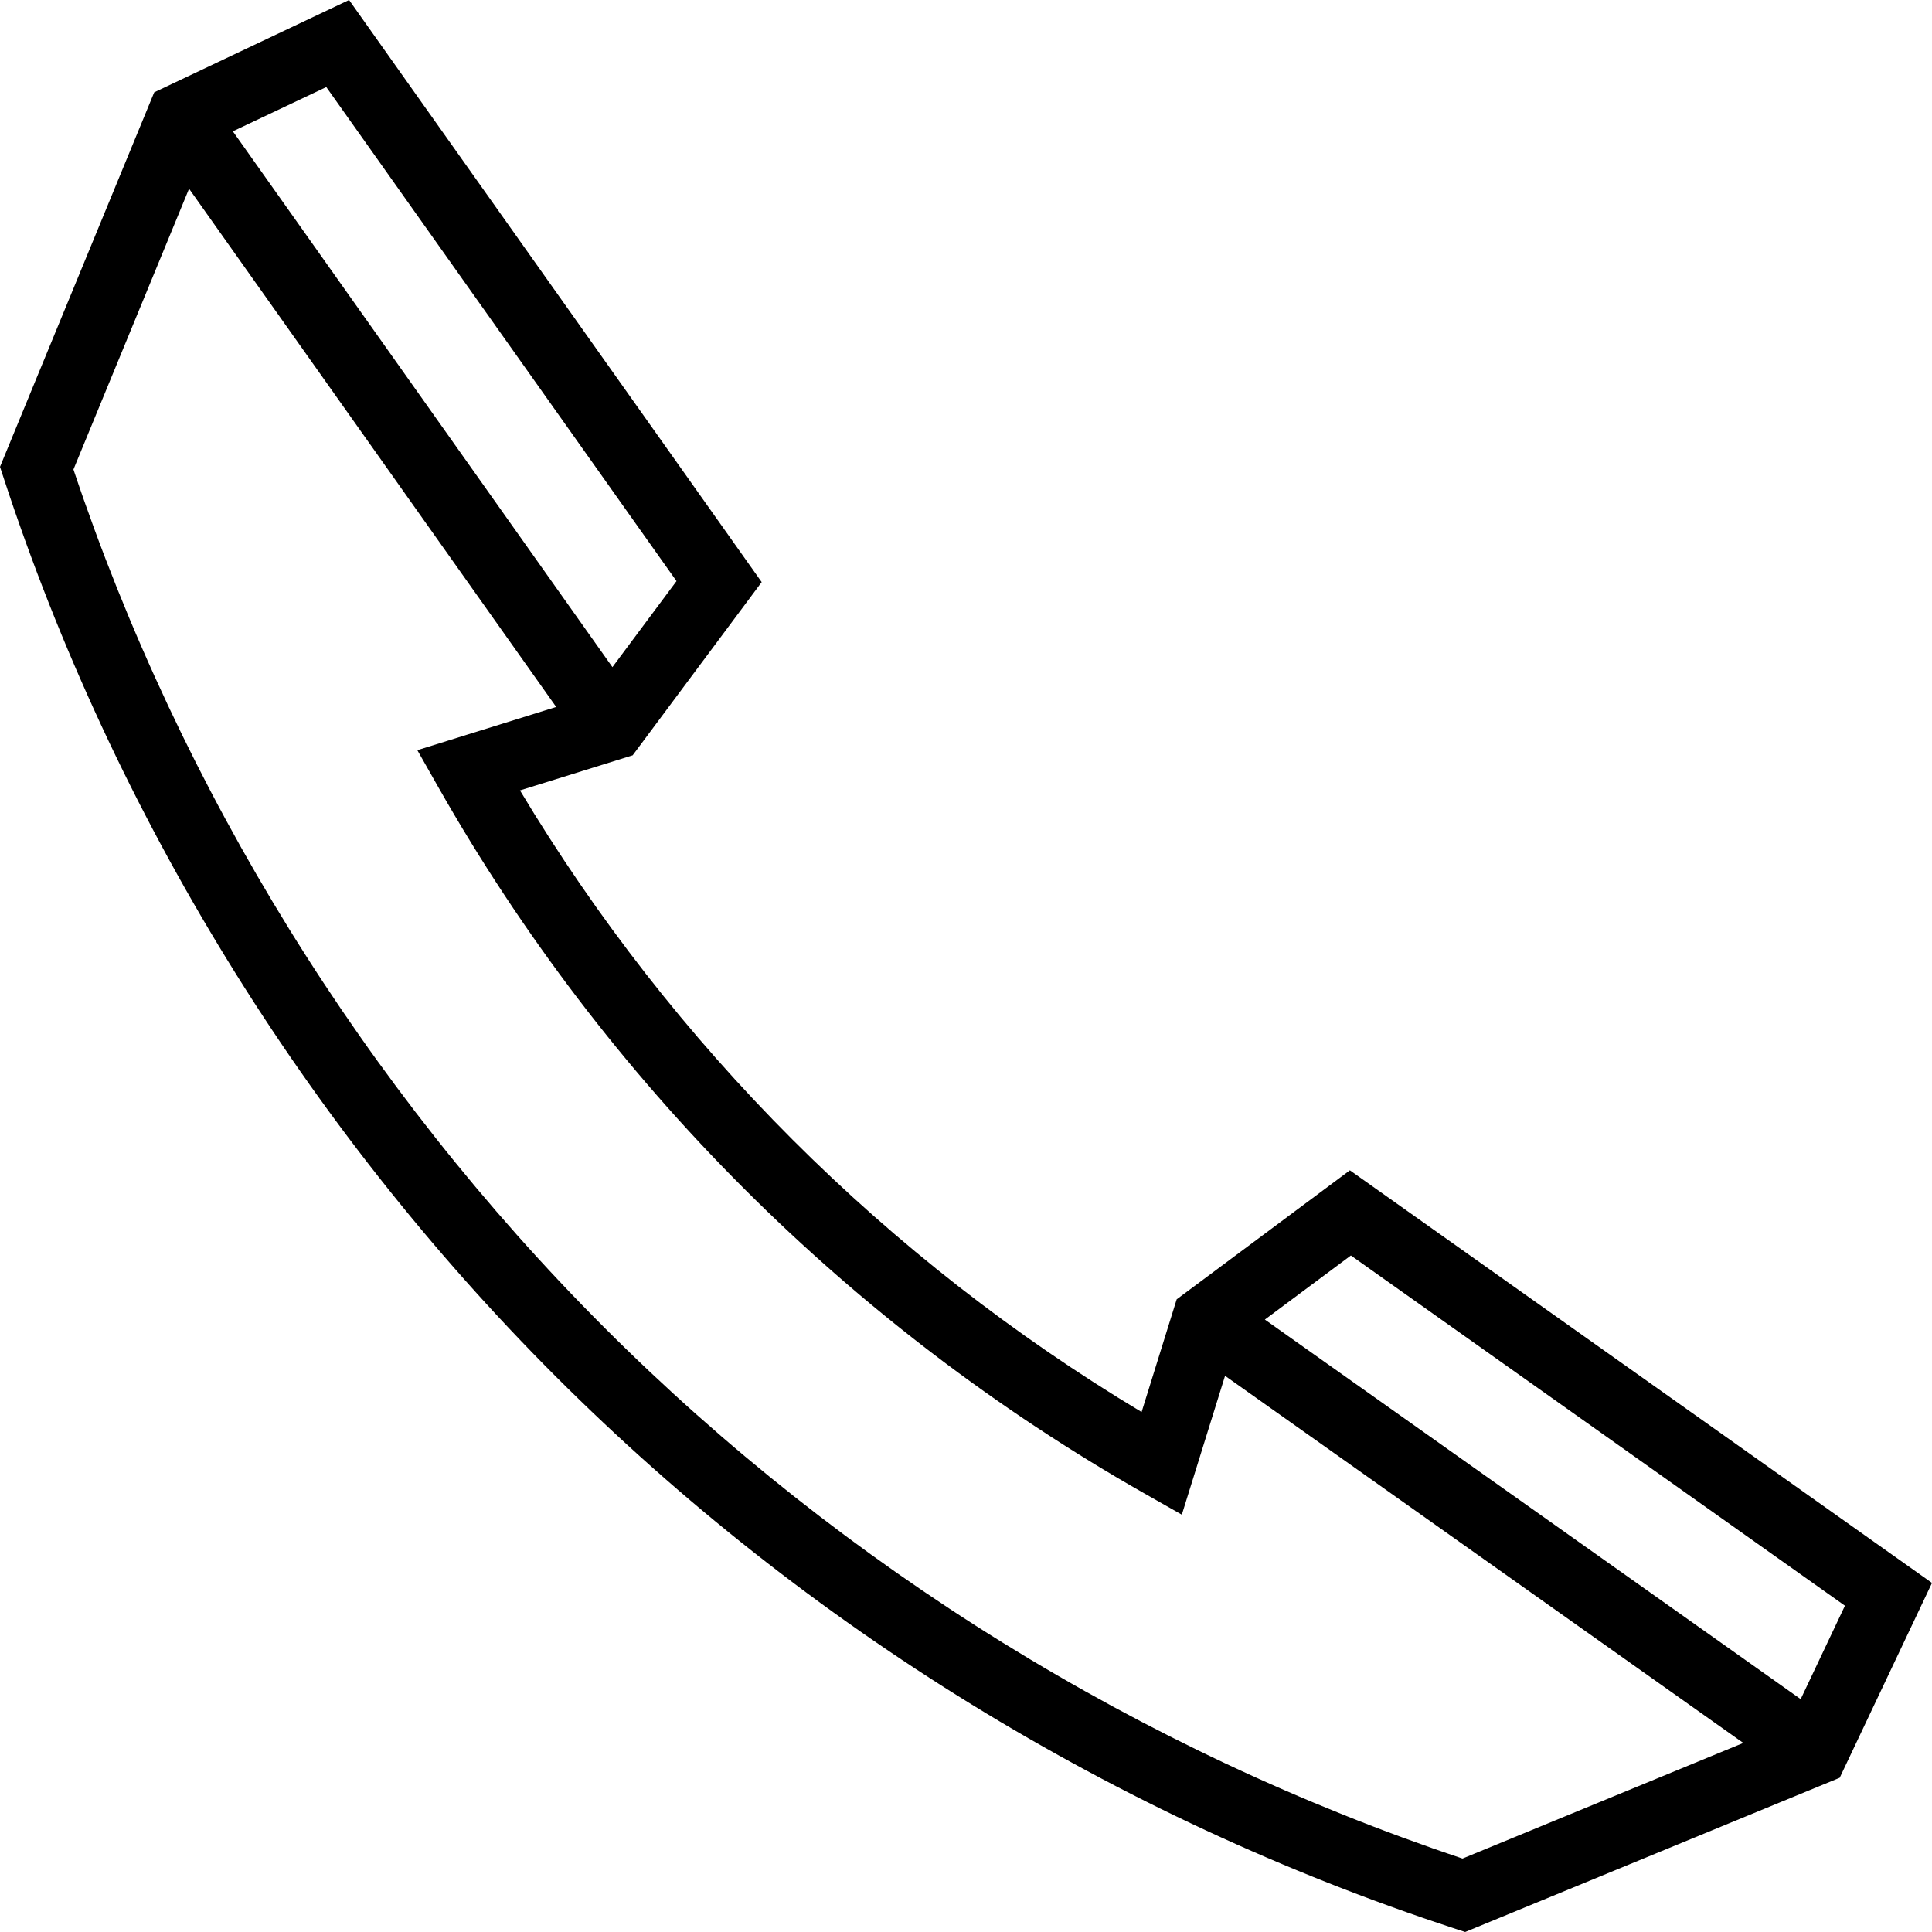
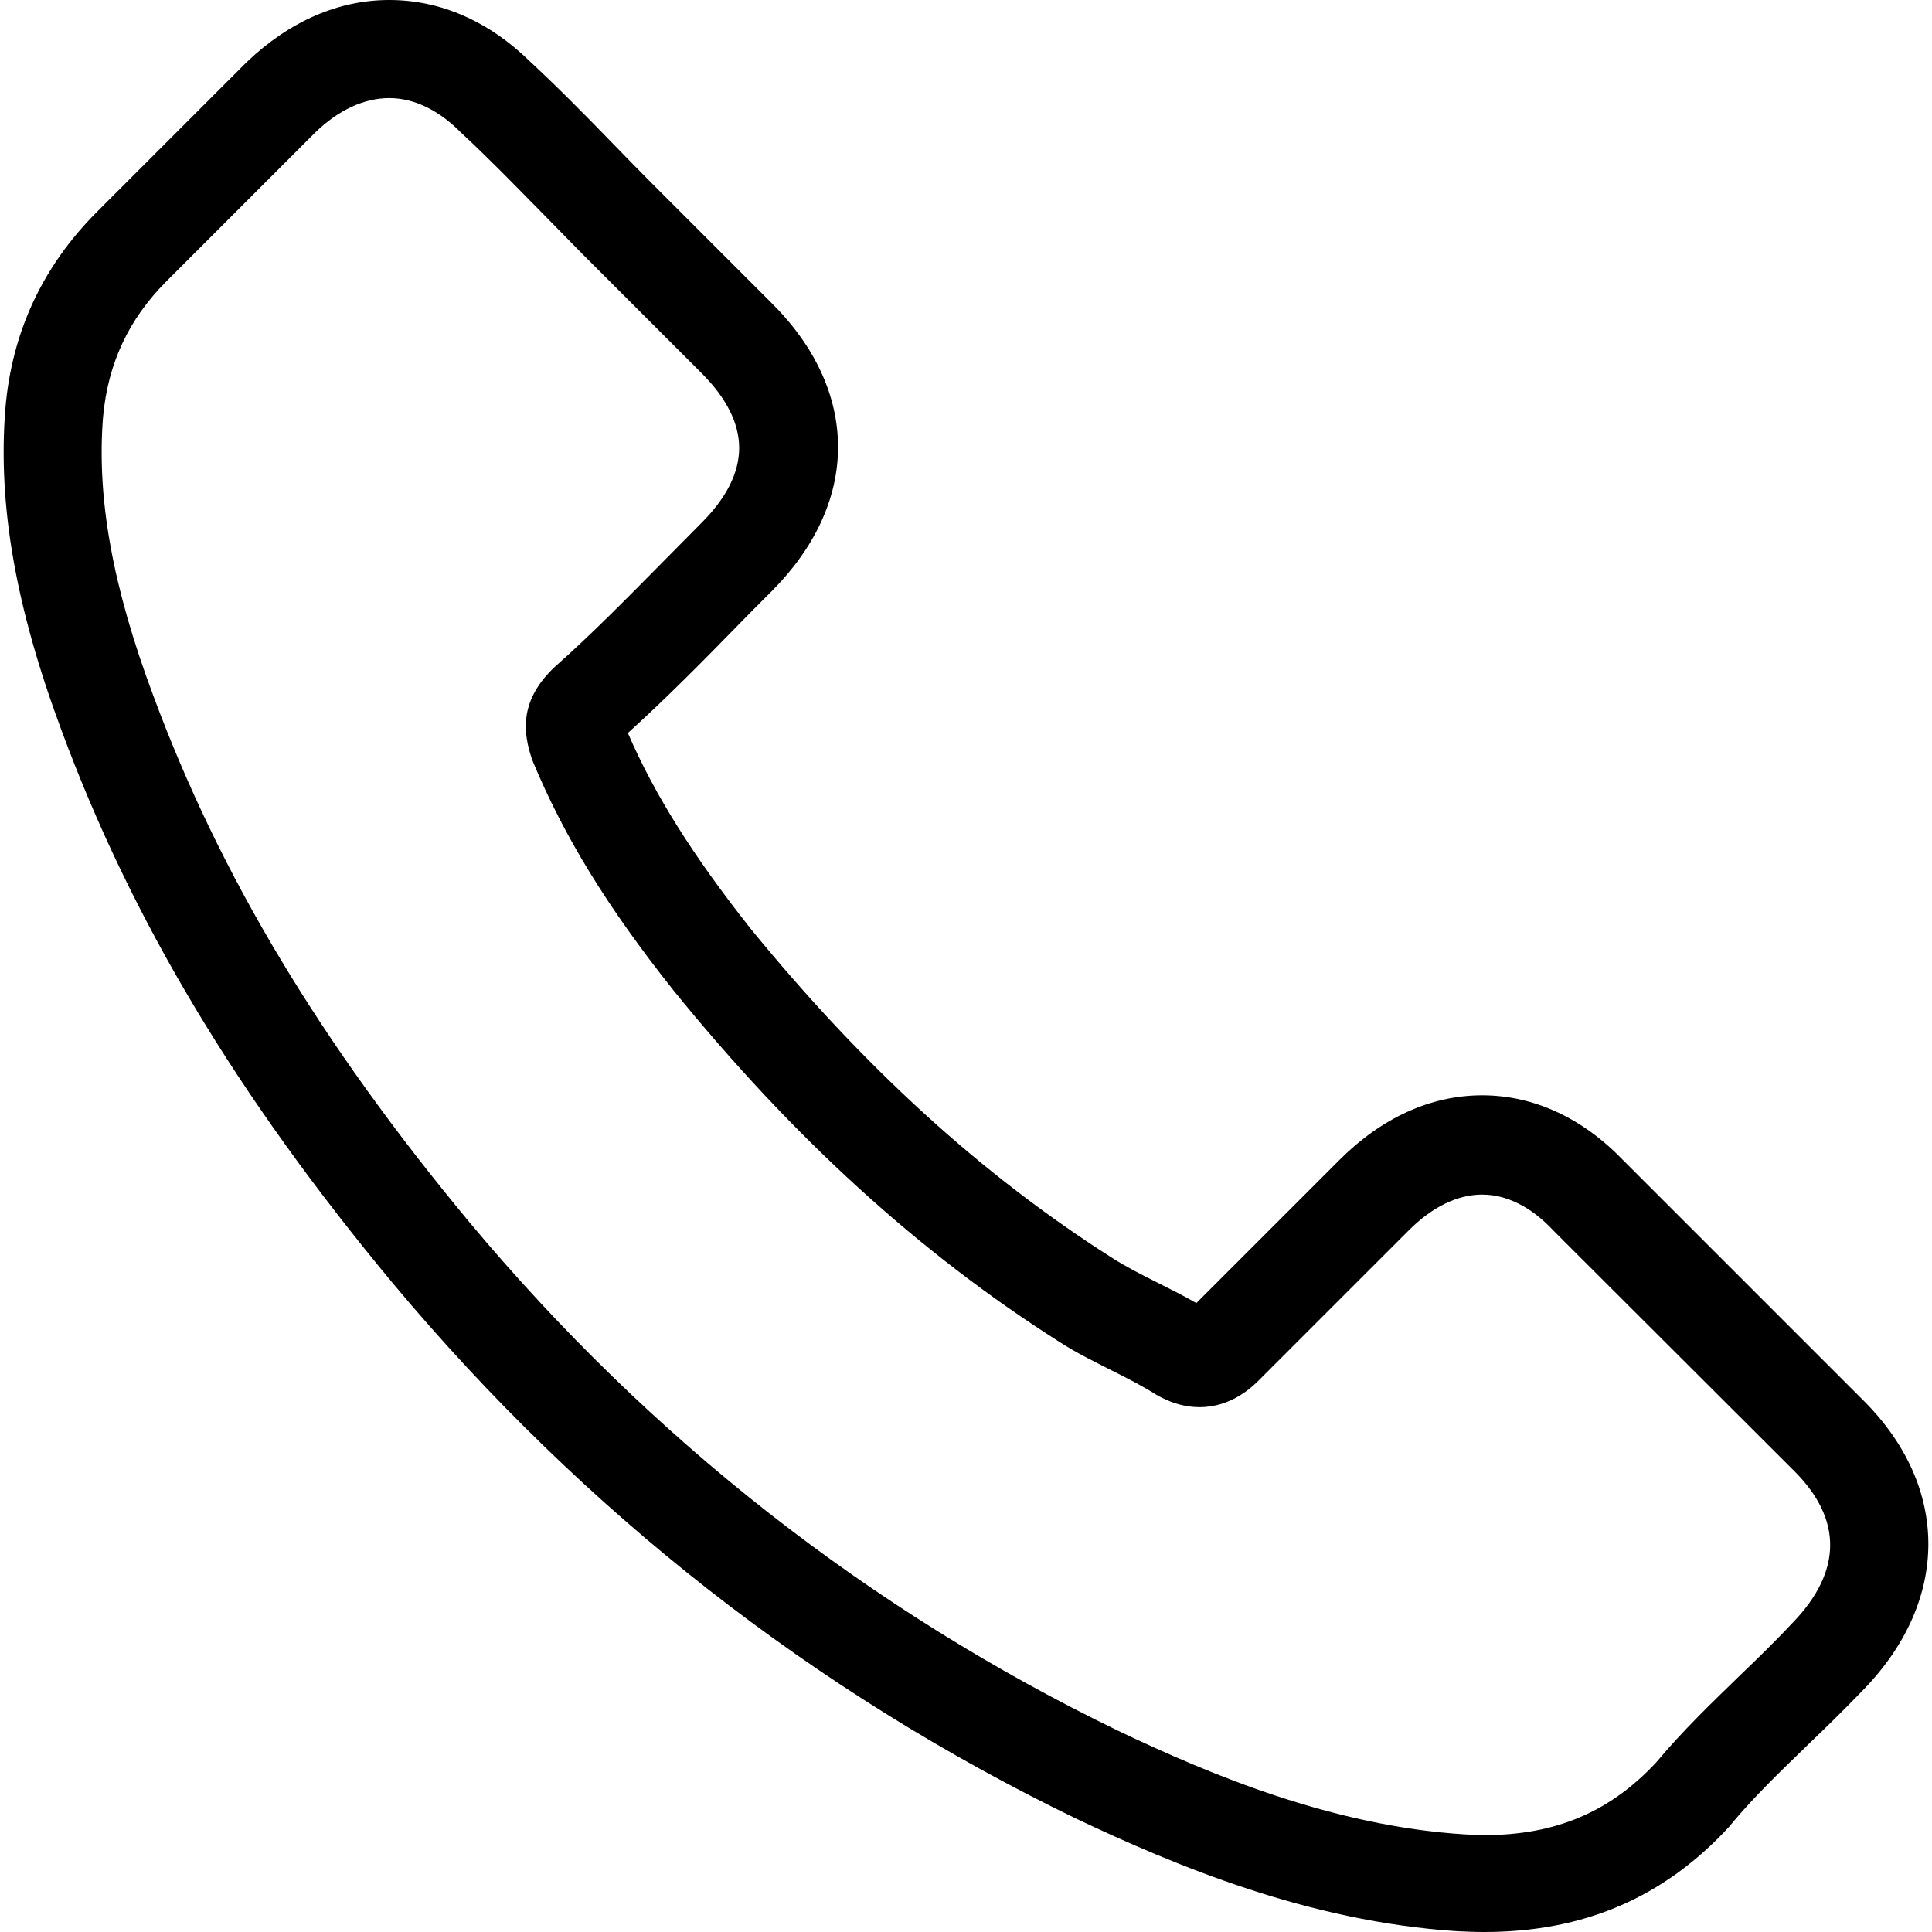
- <svg xmlns="http://www.w3.org/2000/svg" version="1.1" id="Capa_1" x="0px" y="0px" viewBox="0 0 420.514 420.514" style="enable-background:new 0 0 420.514 420.514;" xml:space="preserve">
-   <path d="M293.814,254.728l-37.701,28.083l-7.636,24.527c-55.525-33.273-102.028-79.776-135.301-135.301l24.527-7.636l28.083-37.701  L75.978,0L33.567,20.089L0,101.609l0.863,2.632c24.033,73.265,65.555,140.81,120.077,195.332  c54.522,54.522,122.067,96.044,195.332,120.077l2.632,0.863l81.521-33.567l20.088-42.41L293.814,254.728z M147.246,126.481  l-13.948,18.724L50.681,28.58l20.34-9.634L147.246,126.481z M318.327,404.53c-70.028-23.428-134.565-63.348-186.78-115.563  C79.332,236.752,39.412,172.215,15.985,102.186l25.164-61.113l79.908,112.801l-30.221,9.409l4.594,8.095  c36.402,64.154,89.554,117.306,153.708,153.708l8.096,4.594l9.408-30.221l112.801,79.907L318.327,404.53z M391.934,369.833  l-116.626-82.617l18.724-13.948l107.536,76.225L391.934,369.833z" />
+ <svg xmlns="http://www.w3.org/2000/svg" version="1.1" x="0px" y="0px" viewBox="0 0 482.6 482.6" style="enable-background:new 0 0 482.6 482.6;" xml:space="preserve">
+   <g>
+     <path d="M98.339,320.8c47.6,56.9,104.9,101.7,170.3,133.4c24.9,11.8,58.2,25.8,95.3,28.2c2.3,0.1,4.5,0.2,6.8,0.2   c24.9,0,44.9-8.6,61.2-26.3c0.1-0.1,0.3-0.3,0.4-0.5c5.8-7,12.4-13.3,19.3-20c4.7-4.5,9.5-9.2,14.1-14   c21.3-22.2,21.3-50.4-0.2-71.9l-60.1-60.1c-10.2-10.6-22.4-16.2-35.2-16.2c-12.8,0-25.1,5.6-35.6,16.1l-35.8,35.8   c-3.3-1.9-6.7-3.6-9.9-5.2c-4-2-7.7-3.9-11-6c-32.6-20.7-62.2-47.7-90.5-82.4c-14.3-18.1-23.9-33.3-30.6-48.8   c9.4-8.5,18.2-17.4,26.7-26.1c3-3.1,6.1-6.2,9.2-9.3c10.8-10.8,16.6-23.3,16.6-36s-5.7-25.2-16.6-36l-29.8-29.8   c-3.5-3.5-6.8-6.9-10.2-10.4c-6.6-6.8-13.5-13.8-20.3-20.1c-10.3-10.1-22.4-15.4-35.2-15.4c-12.7,0-24.9,5.3-35.6,15.5l-37.4,37.4   c-13.6,13.6-21.3,30.1-22.9,49.2c-1.9,23.9,2.5,49.3,13.9,80C32.739,229.6,59.139,273.7,98.339,320.8z M25.739,104.2   c1.2-13.3,6.3-24.4,15.9-34l37.2-37.2c5.8-5.6,12.2-8.5,18.4-8.5c6.1,0,12.3,2.9,18,8.7c6.7,6.2,13,12.7,19.8,19.6   c3.4,3.5,6.9,7,10.4,10.6l29.8,29.8c6.2,6.2,9.4,12.5,9.4,18.7s-3.2,12.5-9.4,18.7c-3.1,3.1-6.2,6.3-9.3,9.4   c-9.3,9.4-18,18.3-27.6,26.8c-0.2,0.2-0.3,0.3-0.5,0.5c-8.3,8.3-7,16.2-5,22.2c0.1,0.3,0.2,0.5,0.3,0.8   c7.7,18.5,18.4,36.1,35.1,57.1c30,37,61.6,65.7,96.4,87.8c4.3,2.8,8.9,5,13.2,7.2c4,2,7.7,3.9,11,6c0.4,0.2,0.7,0.4,1.1,0.6   c3.3,1.7,6.5,2.5,9.7,2.5c8,0,13.2-5.1,14.9-6.8l37.4-37.4c5.8-5.8,12.1-8.9,18.3-8.9c7.6,0,13.8,4.7,17.7,8.9l60.3,60.2   c12,12,11.9,25-0.3,37.7c-4.2,4.5-8.6,8.8-13.3,13.3c-7,6.8-14.3,13.8-20.9,21.7c-11.5,12.4-25.2,18.2-42.9,18.2   c-1.7,0-3.5-0.1-5.2-0.2c-32.8-2.1-63.3-14.9-86.2-25.8c-62.2-30.1-116.8-72.8-162.1-127c-37.3-44.9-62.4-86.7-79-131.5   C28.039,146.4,24.139,124.3,25.739,104.2z" />
+   </g>
</svg>
